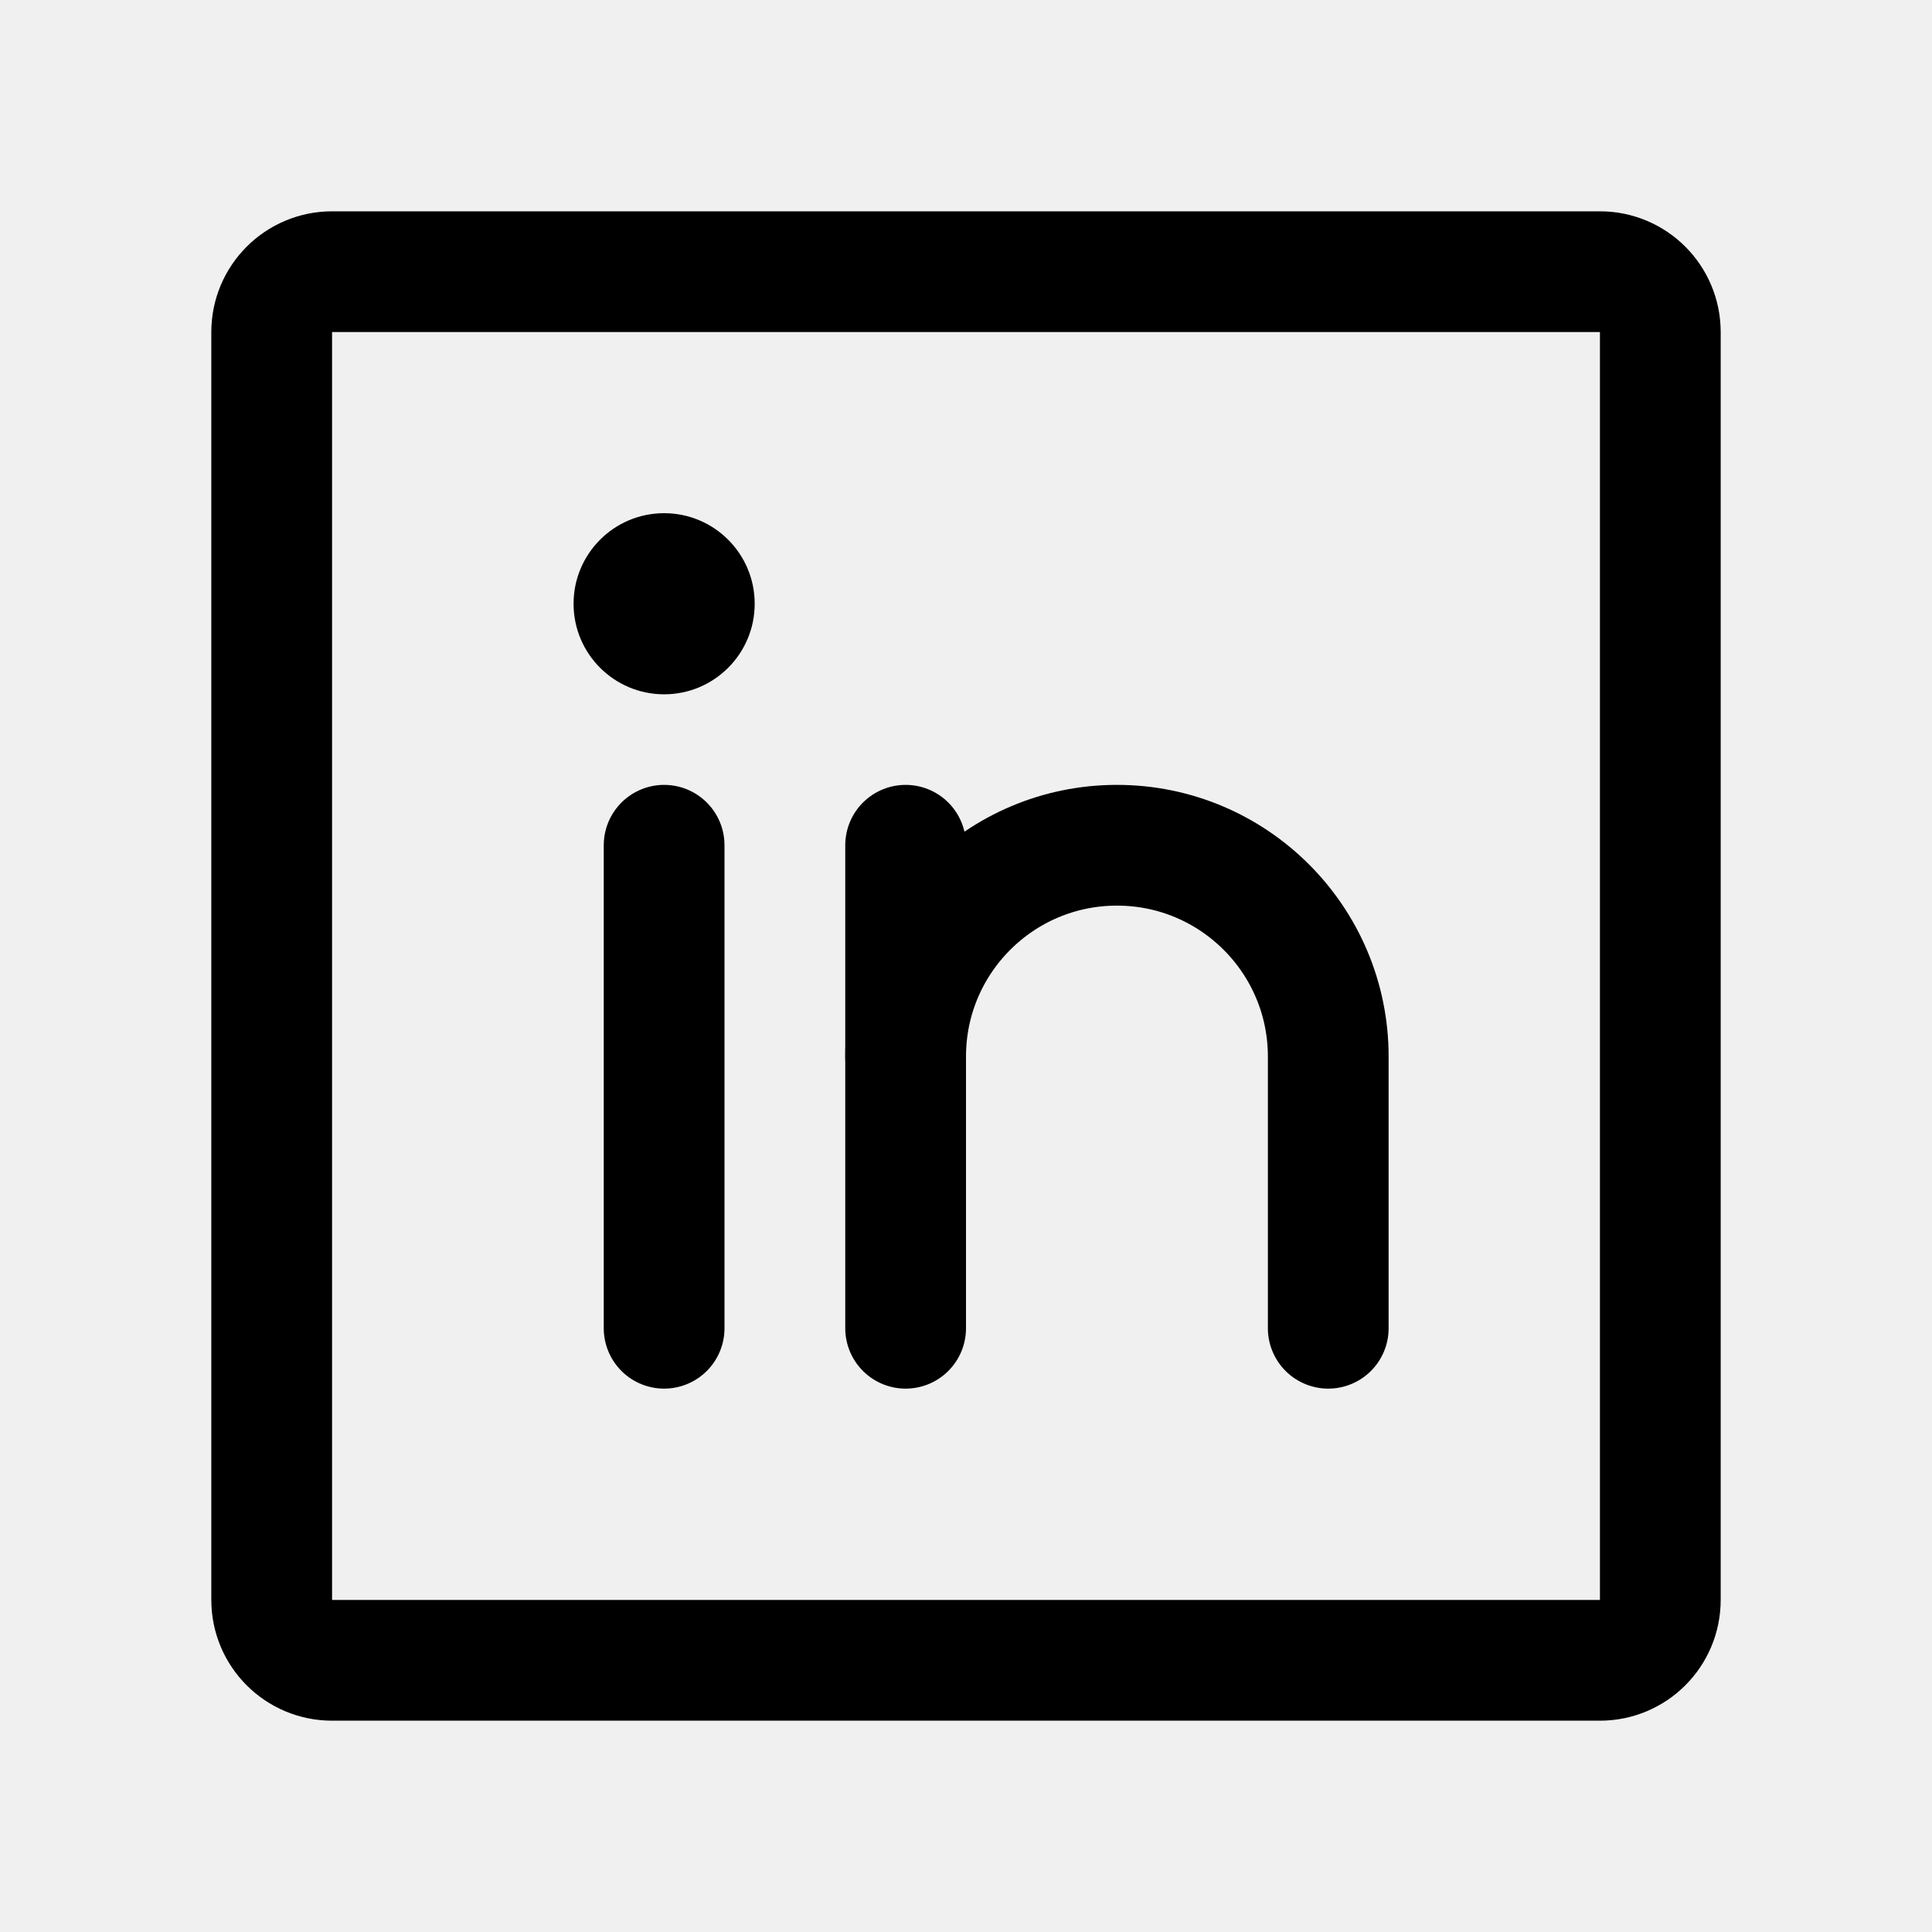
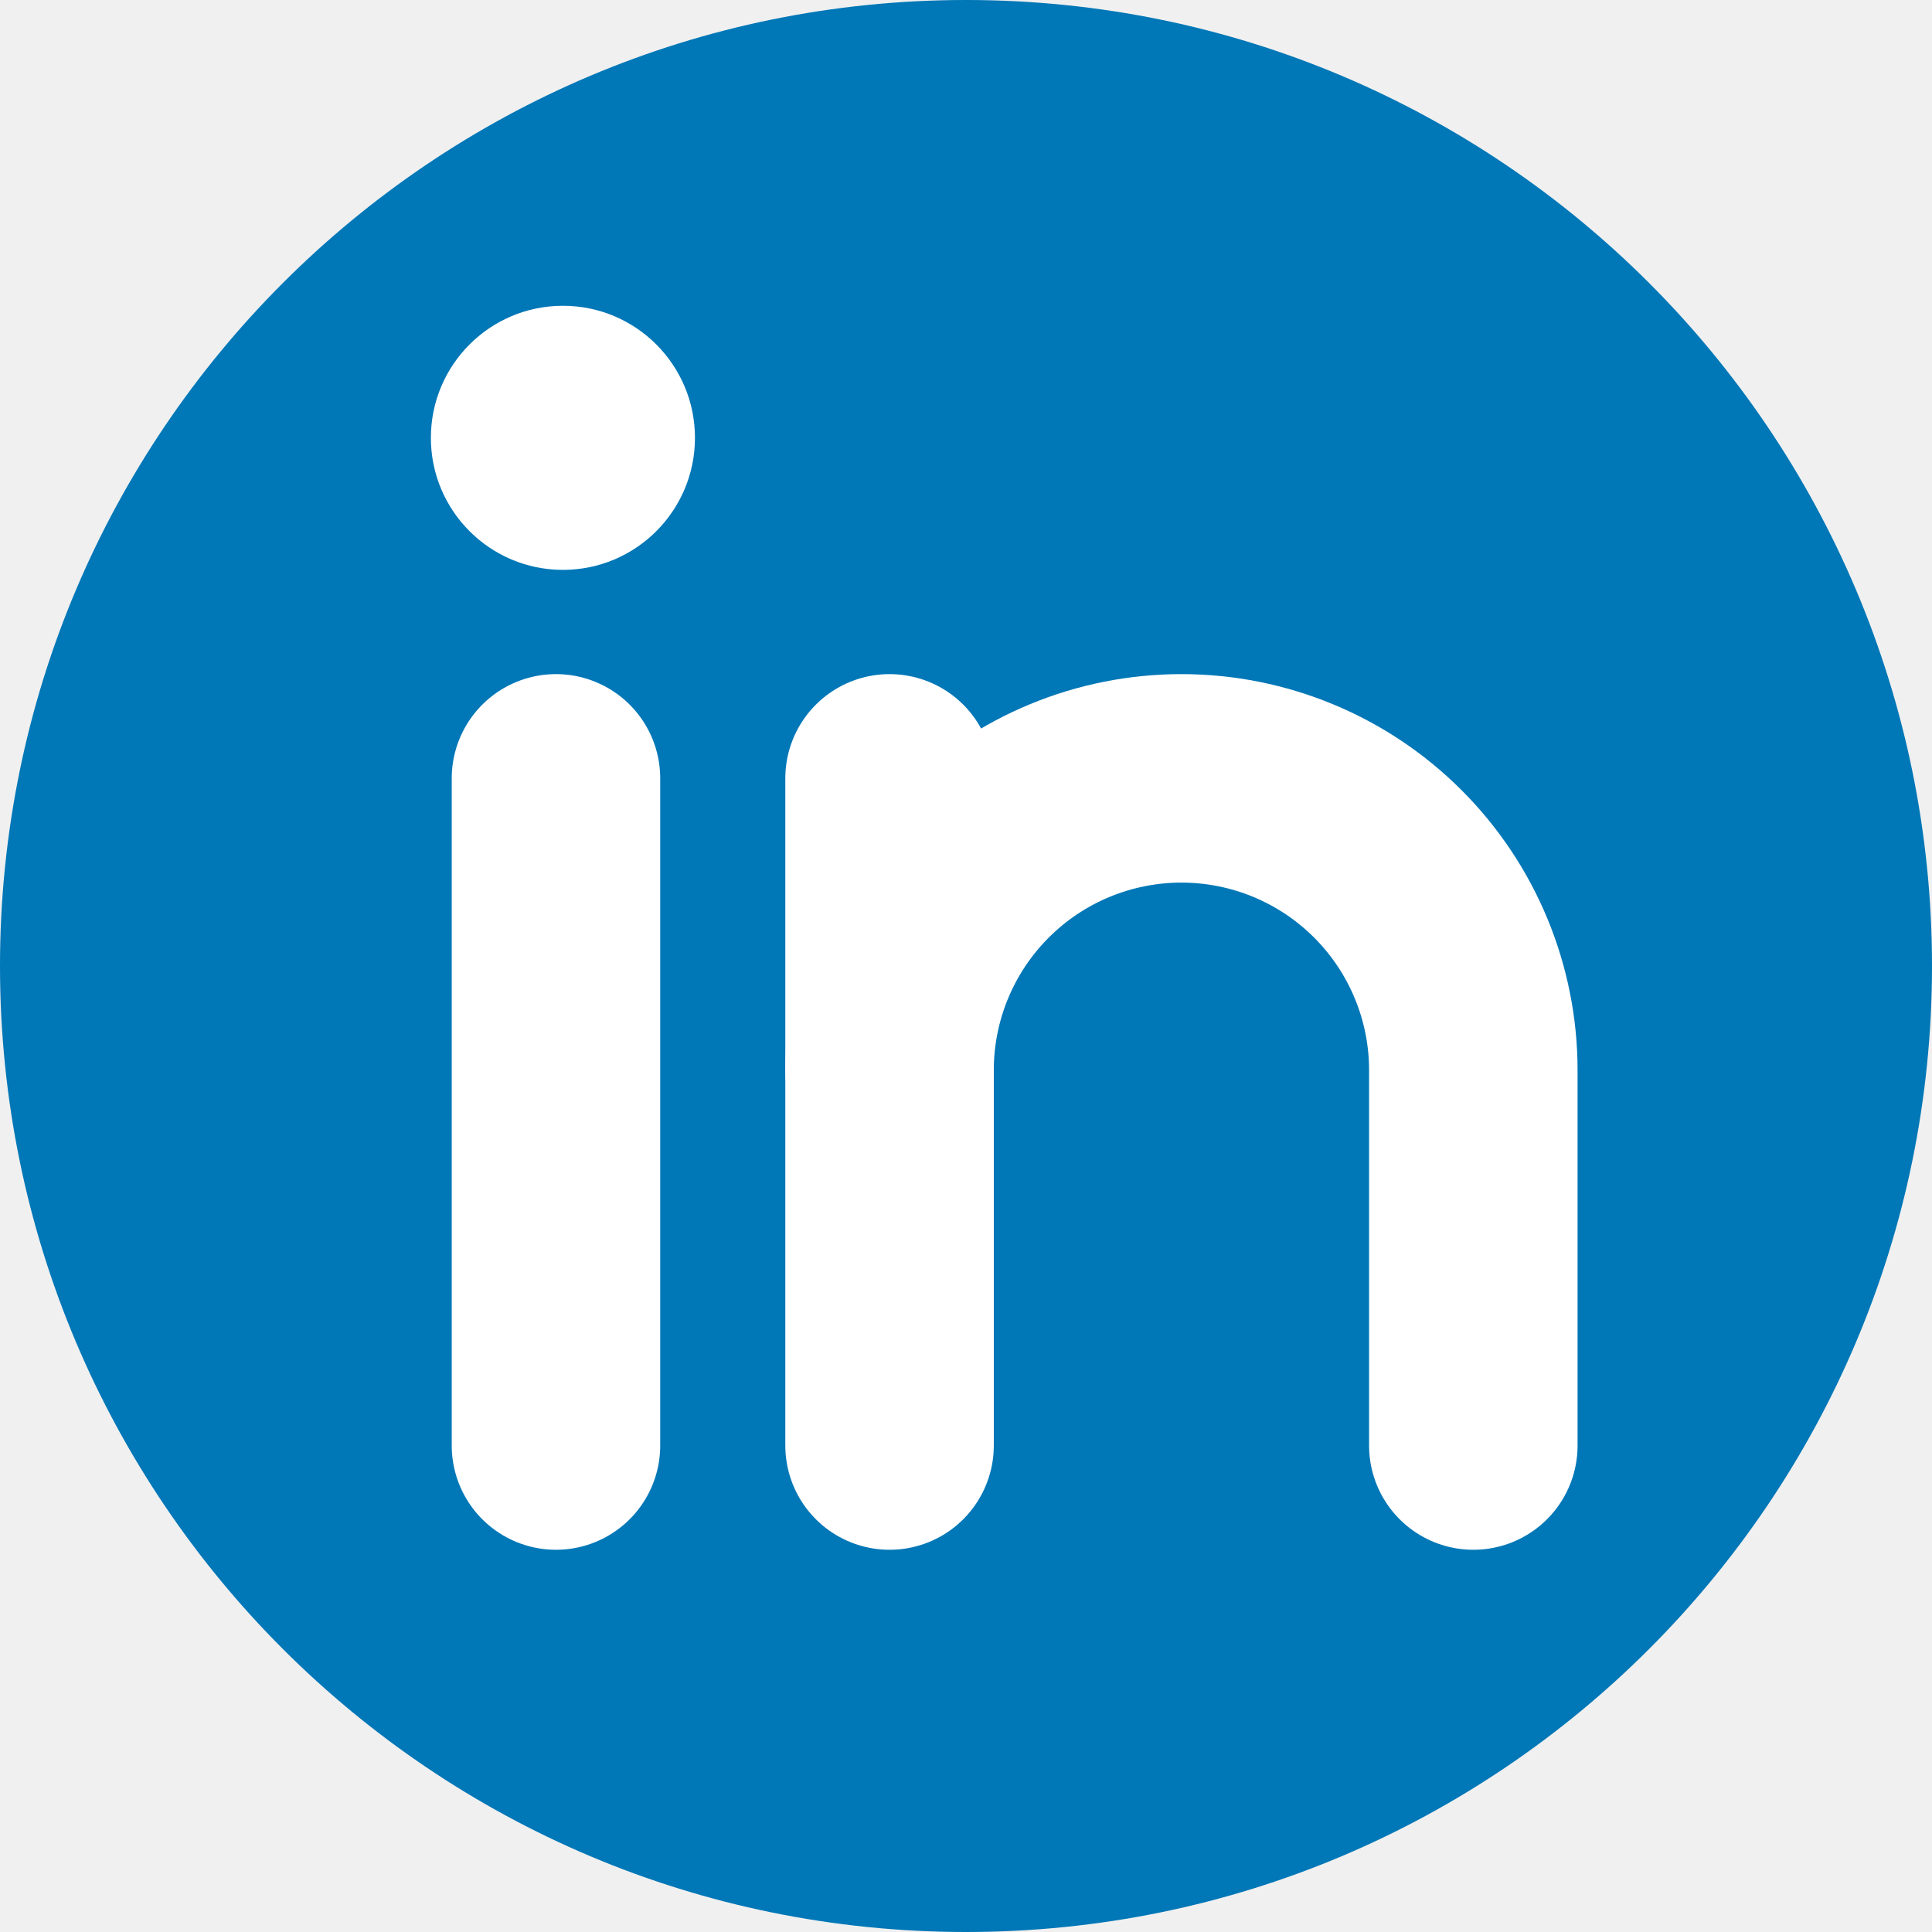
- <svg xmlns="http://www.w3.org/2000/svg" width="192" height="192" fill="#000000" viewBox="0 0 256 256">
-   <rect width="256" height="256" fill="none" />
-   <rect x="36" y="36" width="184" height="184" rx="8" fill="none" stroke="#000000" stroke-linecap="round" stroke-linejoin="round" stroke-width="16" />
-   <line x1="120" y1="112" x2="120" y2="176" fill="none" stroke="#000000" stroke-linecap="round" stroke-linejoin="round" stroke-width="16" />
-   <line x1="88" y1="112" x2="88" y2="176" fill="none" stroke="#000000" stroke-linecap="round" stroke-linejoin="round" stroke-width="16" />
-   <path d="M120,140a28,28,0,0,1,56,0v36" fill="none" stroke="#000000" stroke-linecap="round" stroke-linejoin="round" stroke-width="16" />
-   <circle cx="88" cy="80" r="12" />
+ <svg xmlns="http://www.w3.org/2000/svg" width="139" height="139" viewBox="0 0 139 139" fill="none">
+   <circle cx="69.5" cy="69.5" r="69.5" fill="#0077B7" />
+   <path d="M64 56V104" stroke="white" stroke-width="15" stroke-linecap="round" stroke-linejoin="round" />
+   <path d="M40 56V104" stroke="white" stroke-width="15" stroke-linecap="round" stroke-linejoin="round" />
+   <path d="M64 77C64 71.43 66.213 66.089 70.151 62.151C74.089 58.212 79.43 56 85 56C90.57 56 95.911 58.212 99.849 62.151C103.788 66.089 106 71.43 106 77V104" stroke="white" stroke-width="15" stroke-linecap="round" stroke-linejoin="round" />
+   <path d="M40.5 41C45.747 41 50 36.747 50 31.5C50 26.253 45.747 22 40.5 22C35.253 22 31 26.253 31 31.5C31 36.747 35.253 41 40.5 41Z" fill="white" />
</svg>
